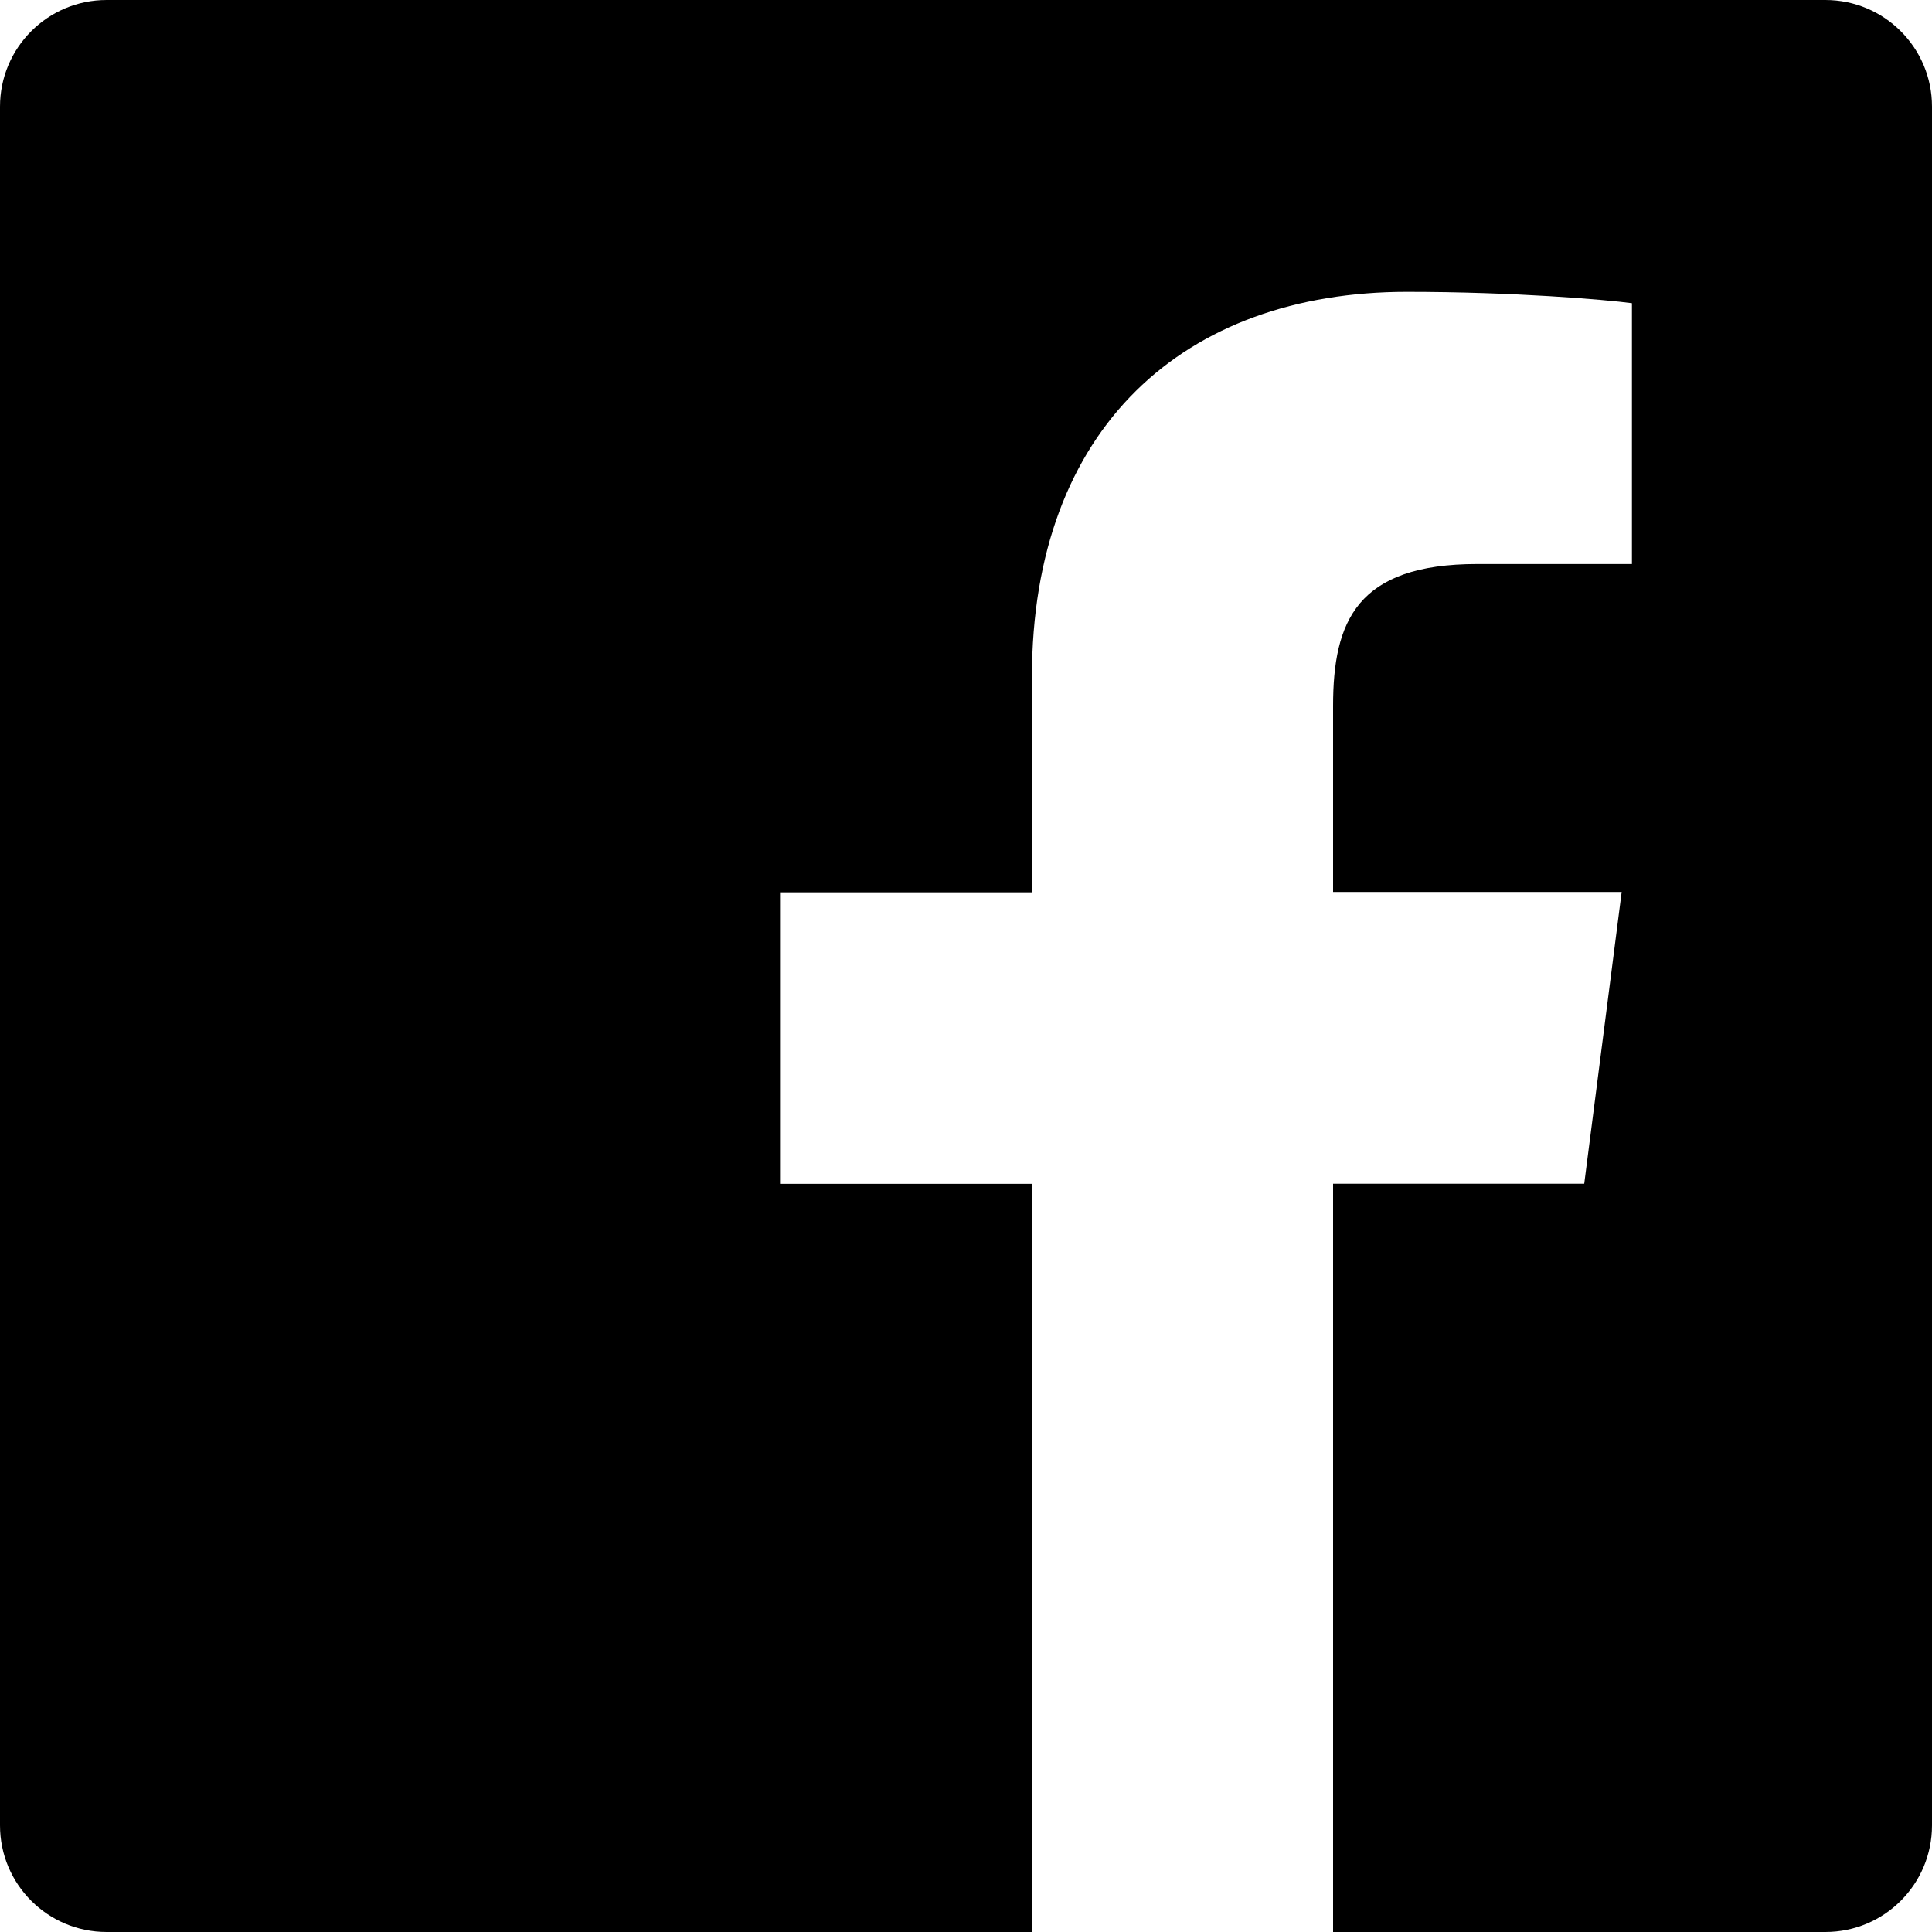
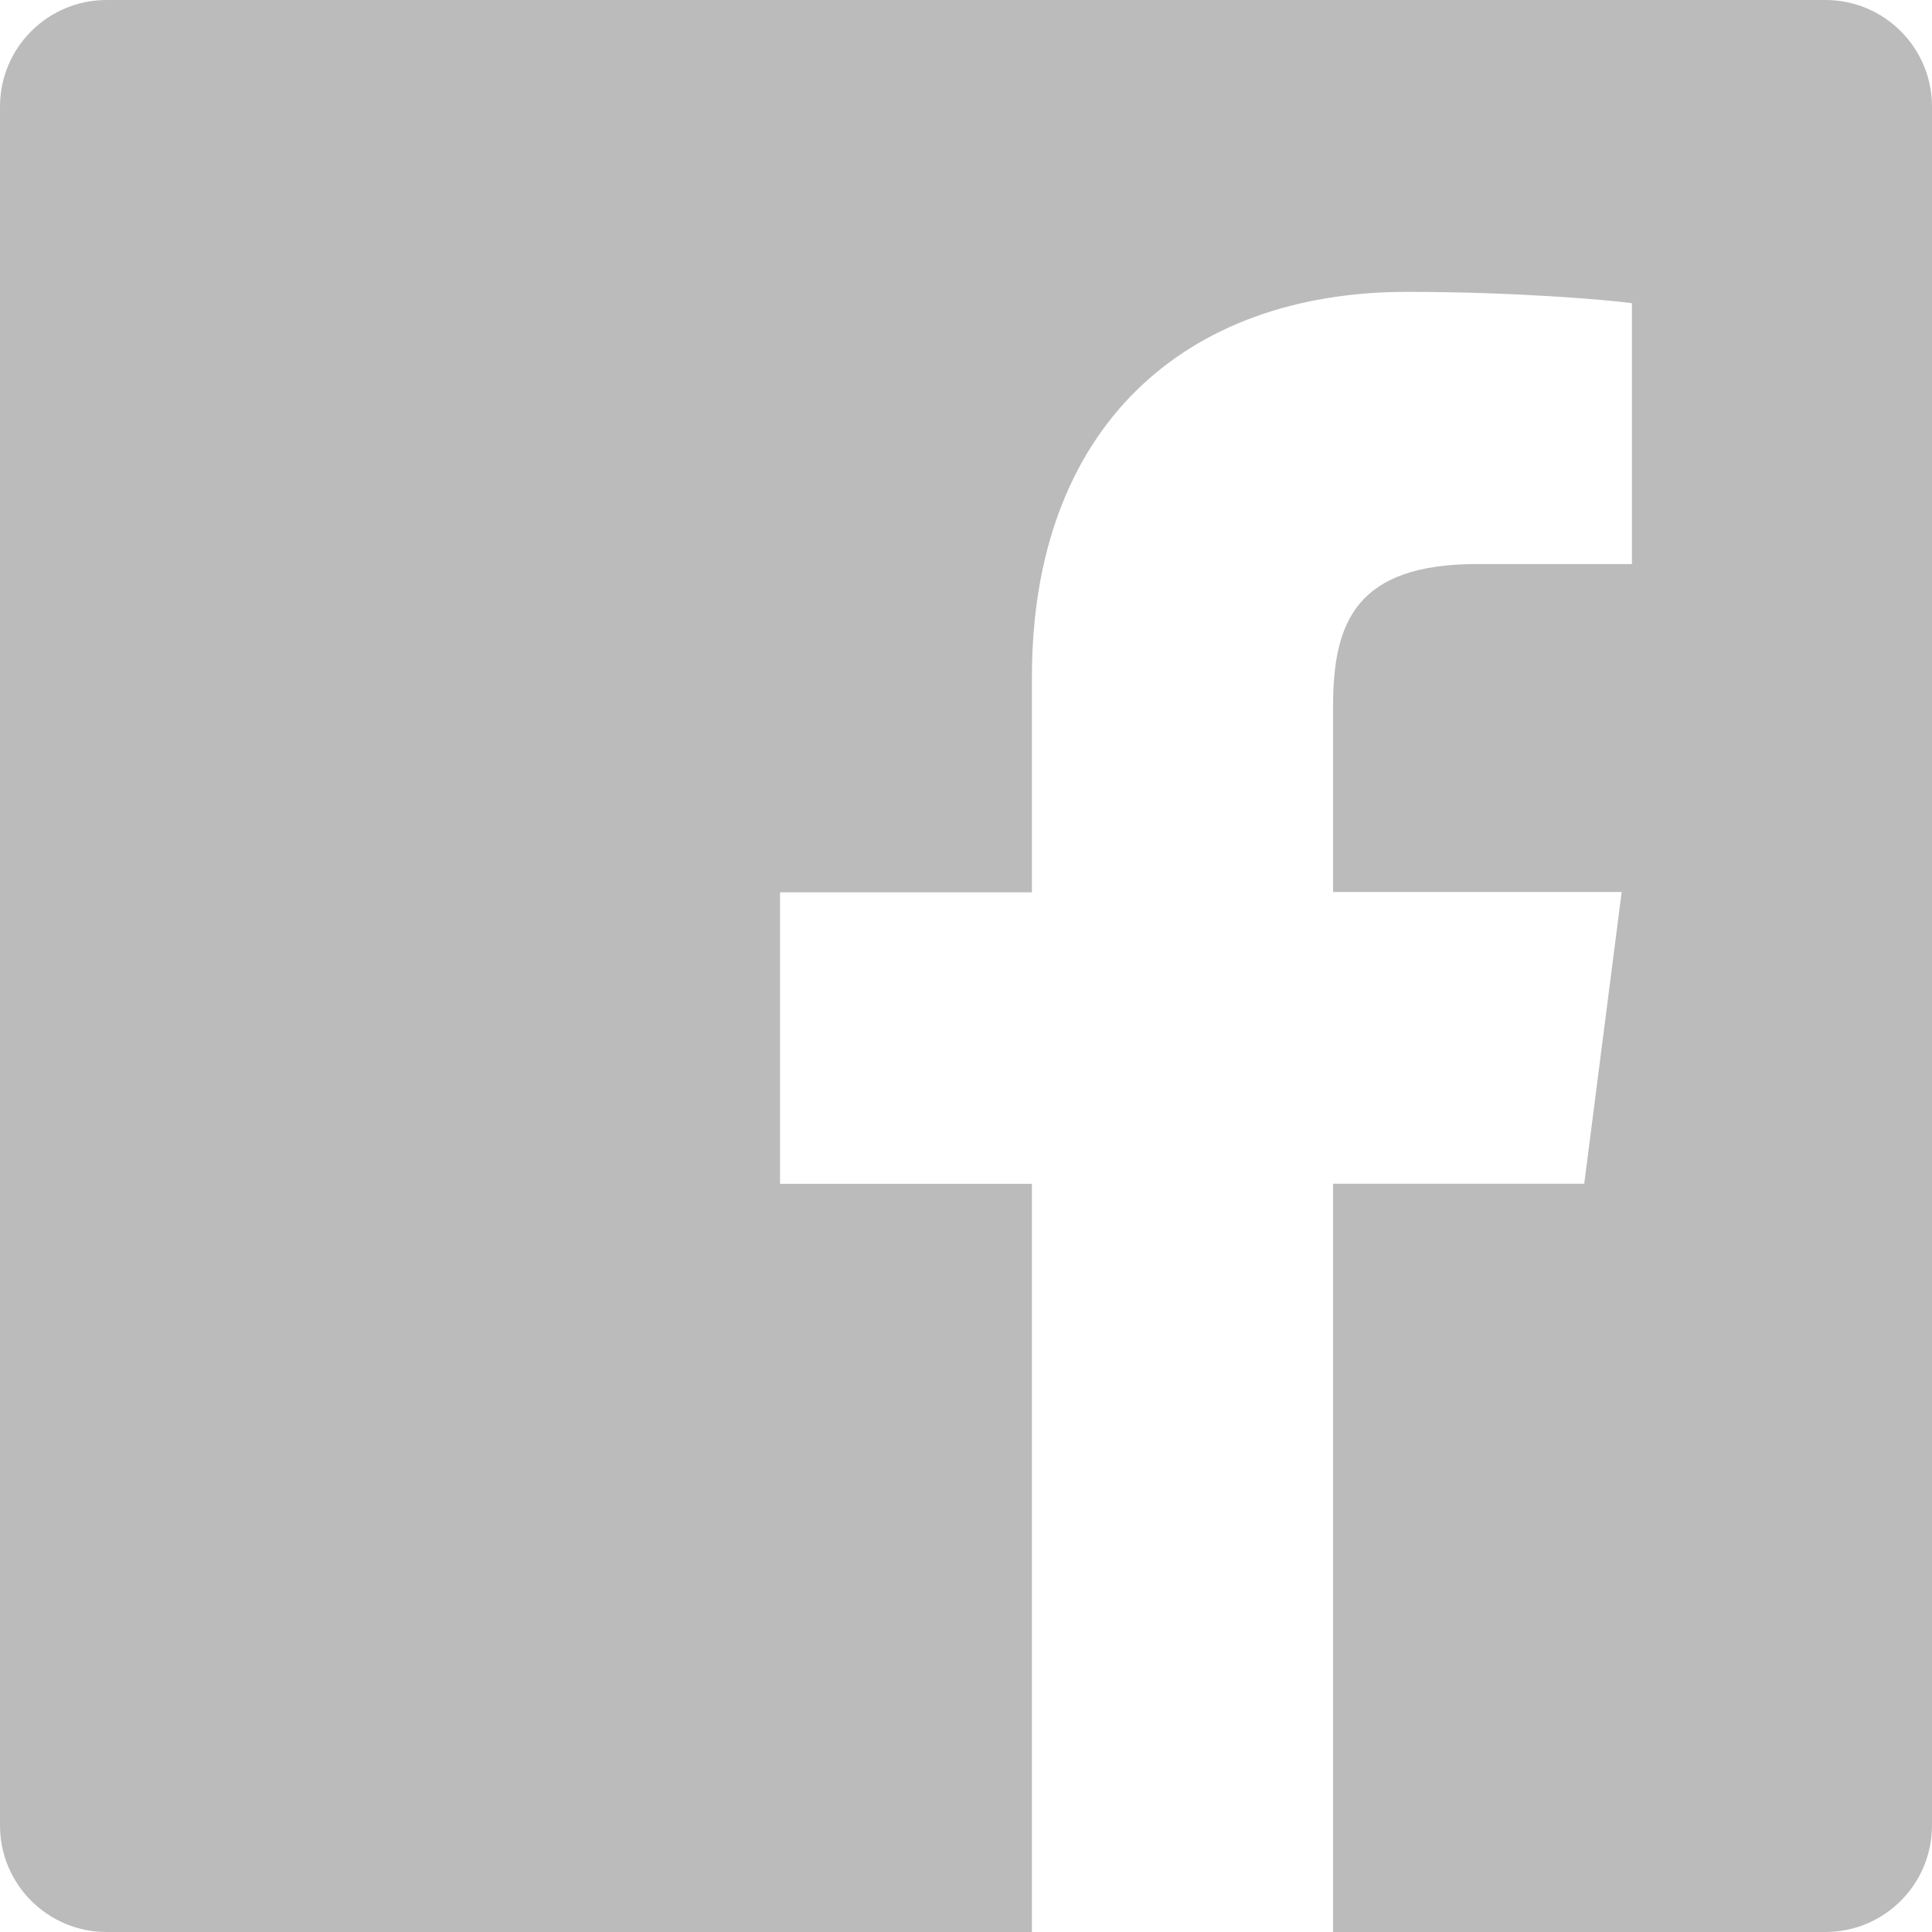
- <svg xmlns="http://www.w3.org/2000/svg" viewBox="0 0 16 16" width="16" height="16" fill-rule="evenodd" clip-rule="evenodd" stroke-linejoin="round" stroke-miterlimit="1.414">
-   <path fill-rule="nonzero" d="M15.117 0H.883C.395 0 0 .395 0 .883v14.234c0 .488.395.883.883.883h7.663V9.804H6.46V7.39h2.086V5.607c0-2.066 1.262-3.19 3.106-3.19.883 0 1.642.064 1.863.094v2.16h-1.28c-1 0-1.195.476-1.195 1.176v1.54h2.39l-.31 2.416h-2.08V16h4.077c.488 0 .883-.395.883-.883V.883C16 .395 15.605 0 15.117 0" />
+ <svg xmlns="http://www.w3.org/2000/svg" viewBox="0 0 16 16" width="16" height="16">
+   <path fill="#bbb" d="M15.117 0H.883C.395 0 0 .395 0 .883v14.234c0 .488.395.883.883.883h7.663V9.804H6.46V7.39h2.086V5.607c0-2.066 1.262-3.19 3.106-3.19.883 0 1.642.064 1.863.094v2.16h-1.28c-1 0-1.195.476-1.195 1.176v1.54h2.39l-.31 2.416h-2.08V16h4.077c.488 0 .883-.395.883-.883V.883C16 .395 15.605 0 15.117 0" />
</svg>
